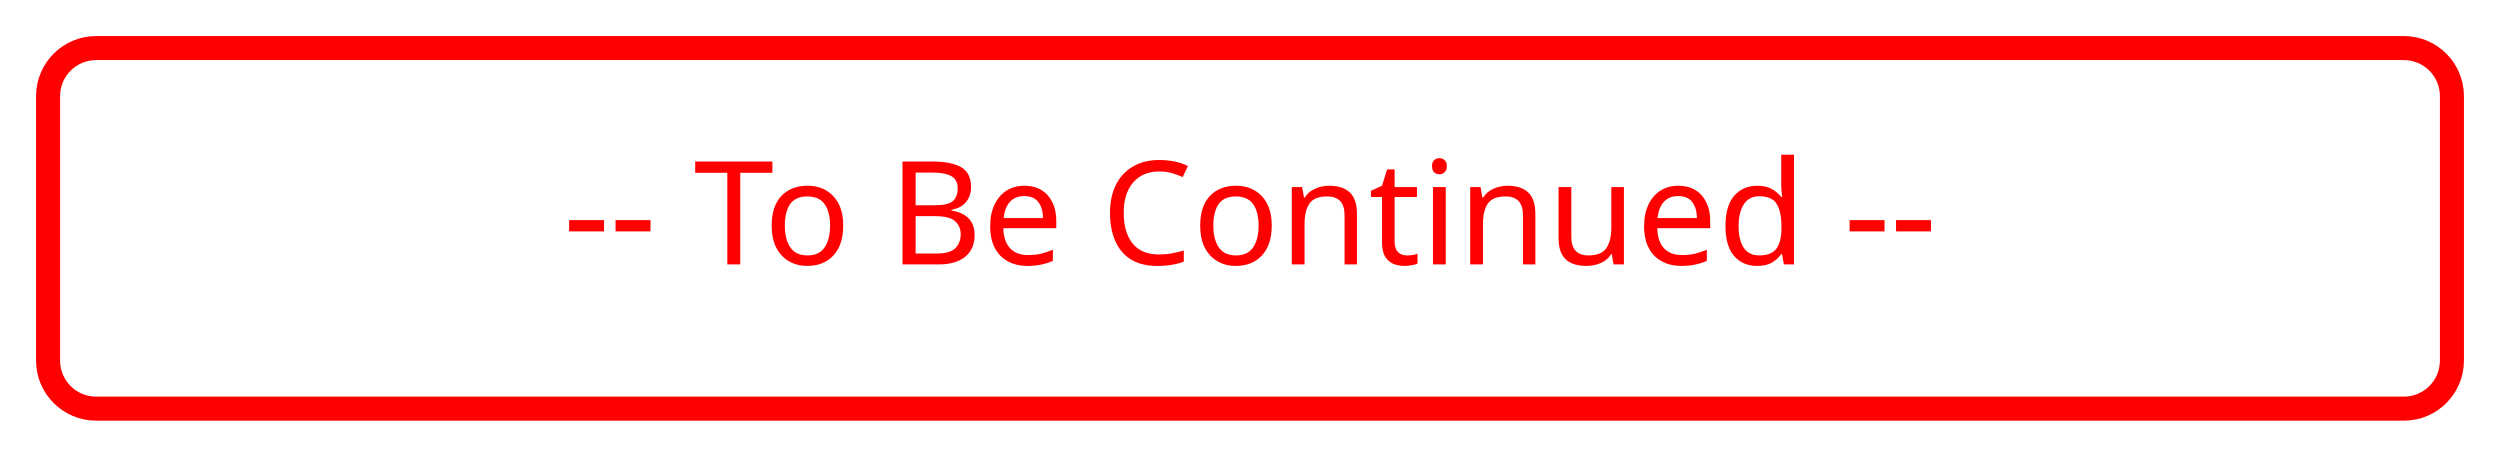
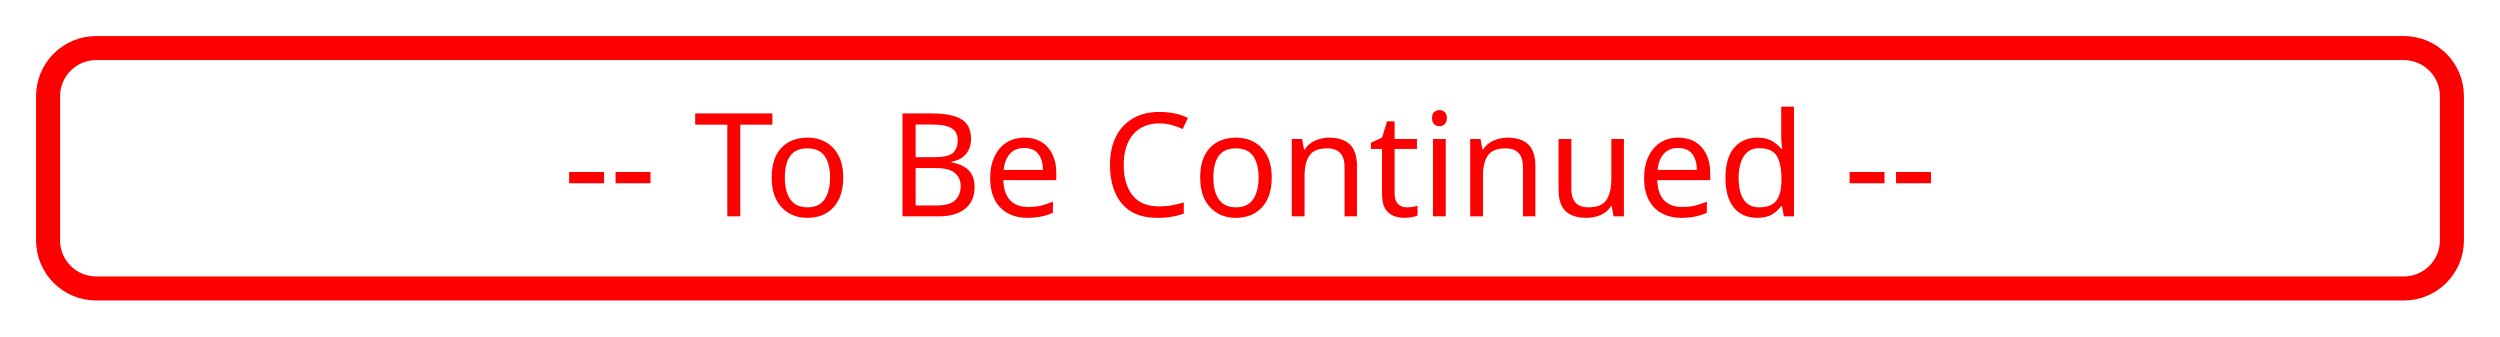
- <svg xmlns="http://www.w3.org/2000/svg" xmlns:xlink="http://www.w3.org/1999/xlink" width="208" height="38">
+ <svg xmlns="http://www.w3.org/2000/svg" xmlns:xlink="http://www.w3.org/1999/xlink" width="208" height="28">
  <defs>
    <ref id="paramText" param="text-label">button</ref>
  </defs>
-   <rect x="4" y="4" width="200" height="30" fill="none" stroke="red" stroke-width="2" rx="4" />
-   <text x="104" y="22" text-anchor="middle" style="bold" font-size="12" fill="red" font-family="Verdana">
+   <rect x="4" y="4" width="200" height="20" fill="none" stroke="red" stroke-width="2" rx="4" />
+   <text x="104" y="18" text-anchor="middle" style="bold" font-size="12" fill="red" font-family="Verdana">
        -- To Be Continued --<tref xlink:href="#label" />
  </text>
</svg>
